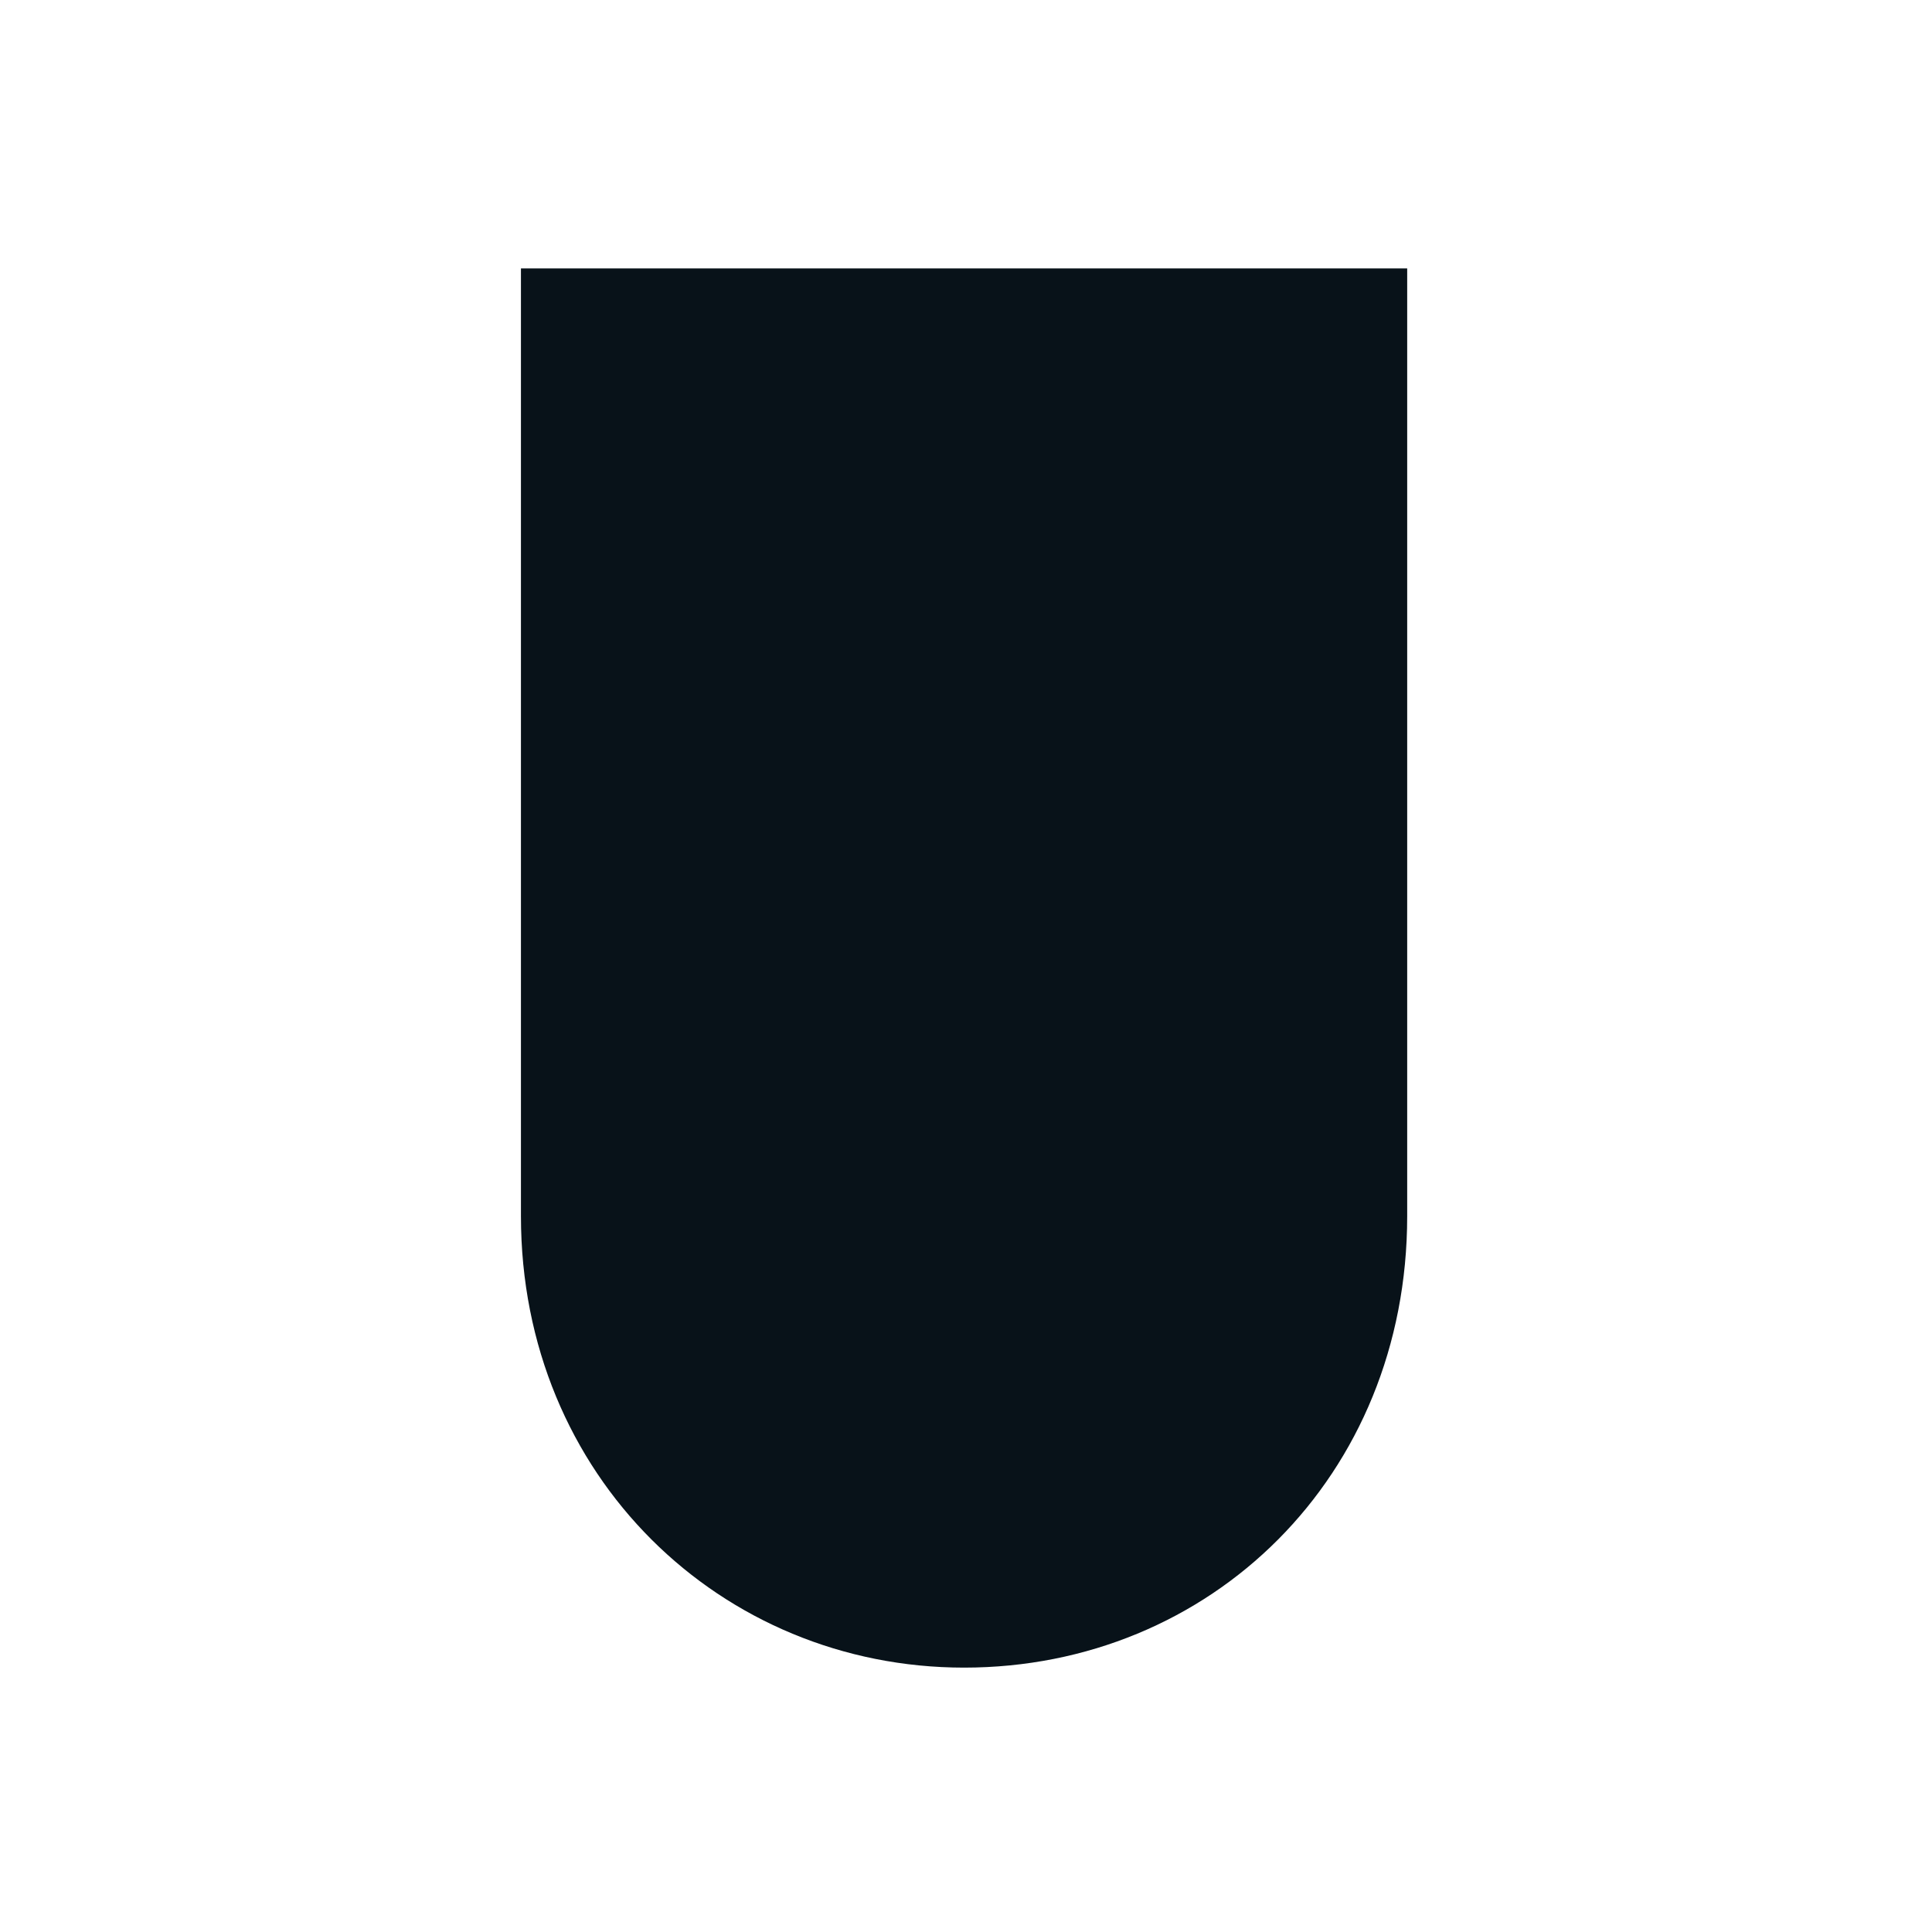
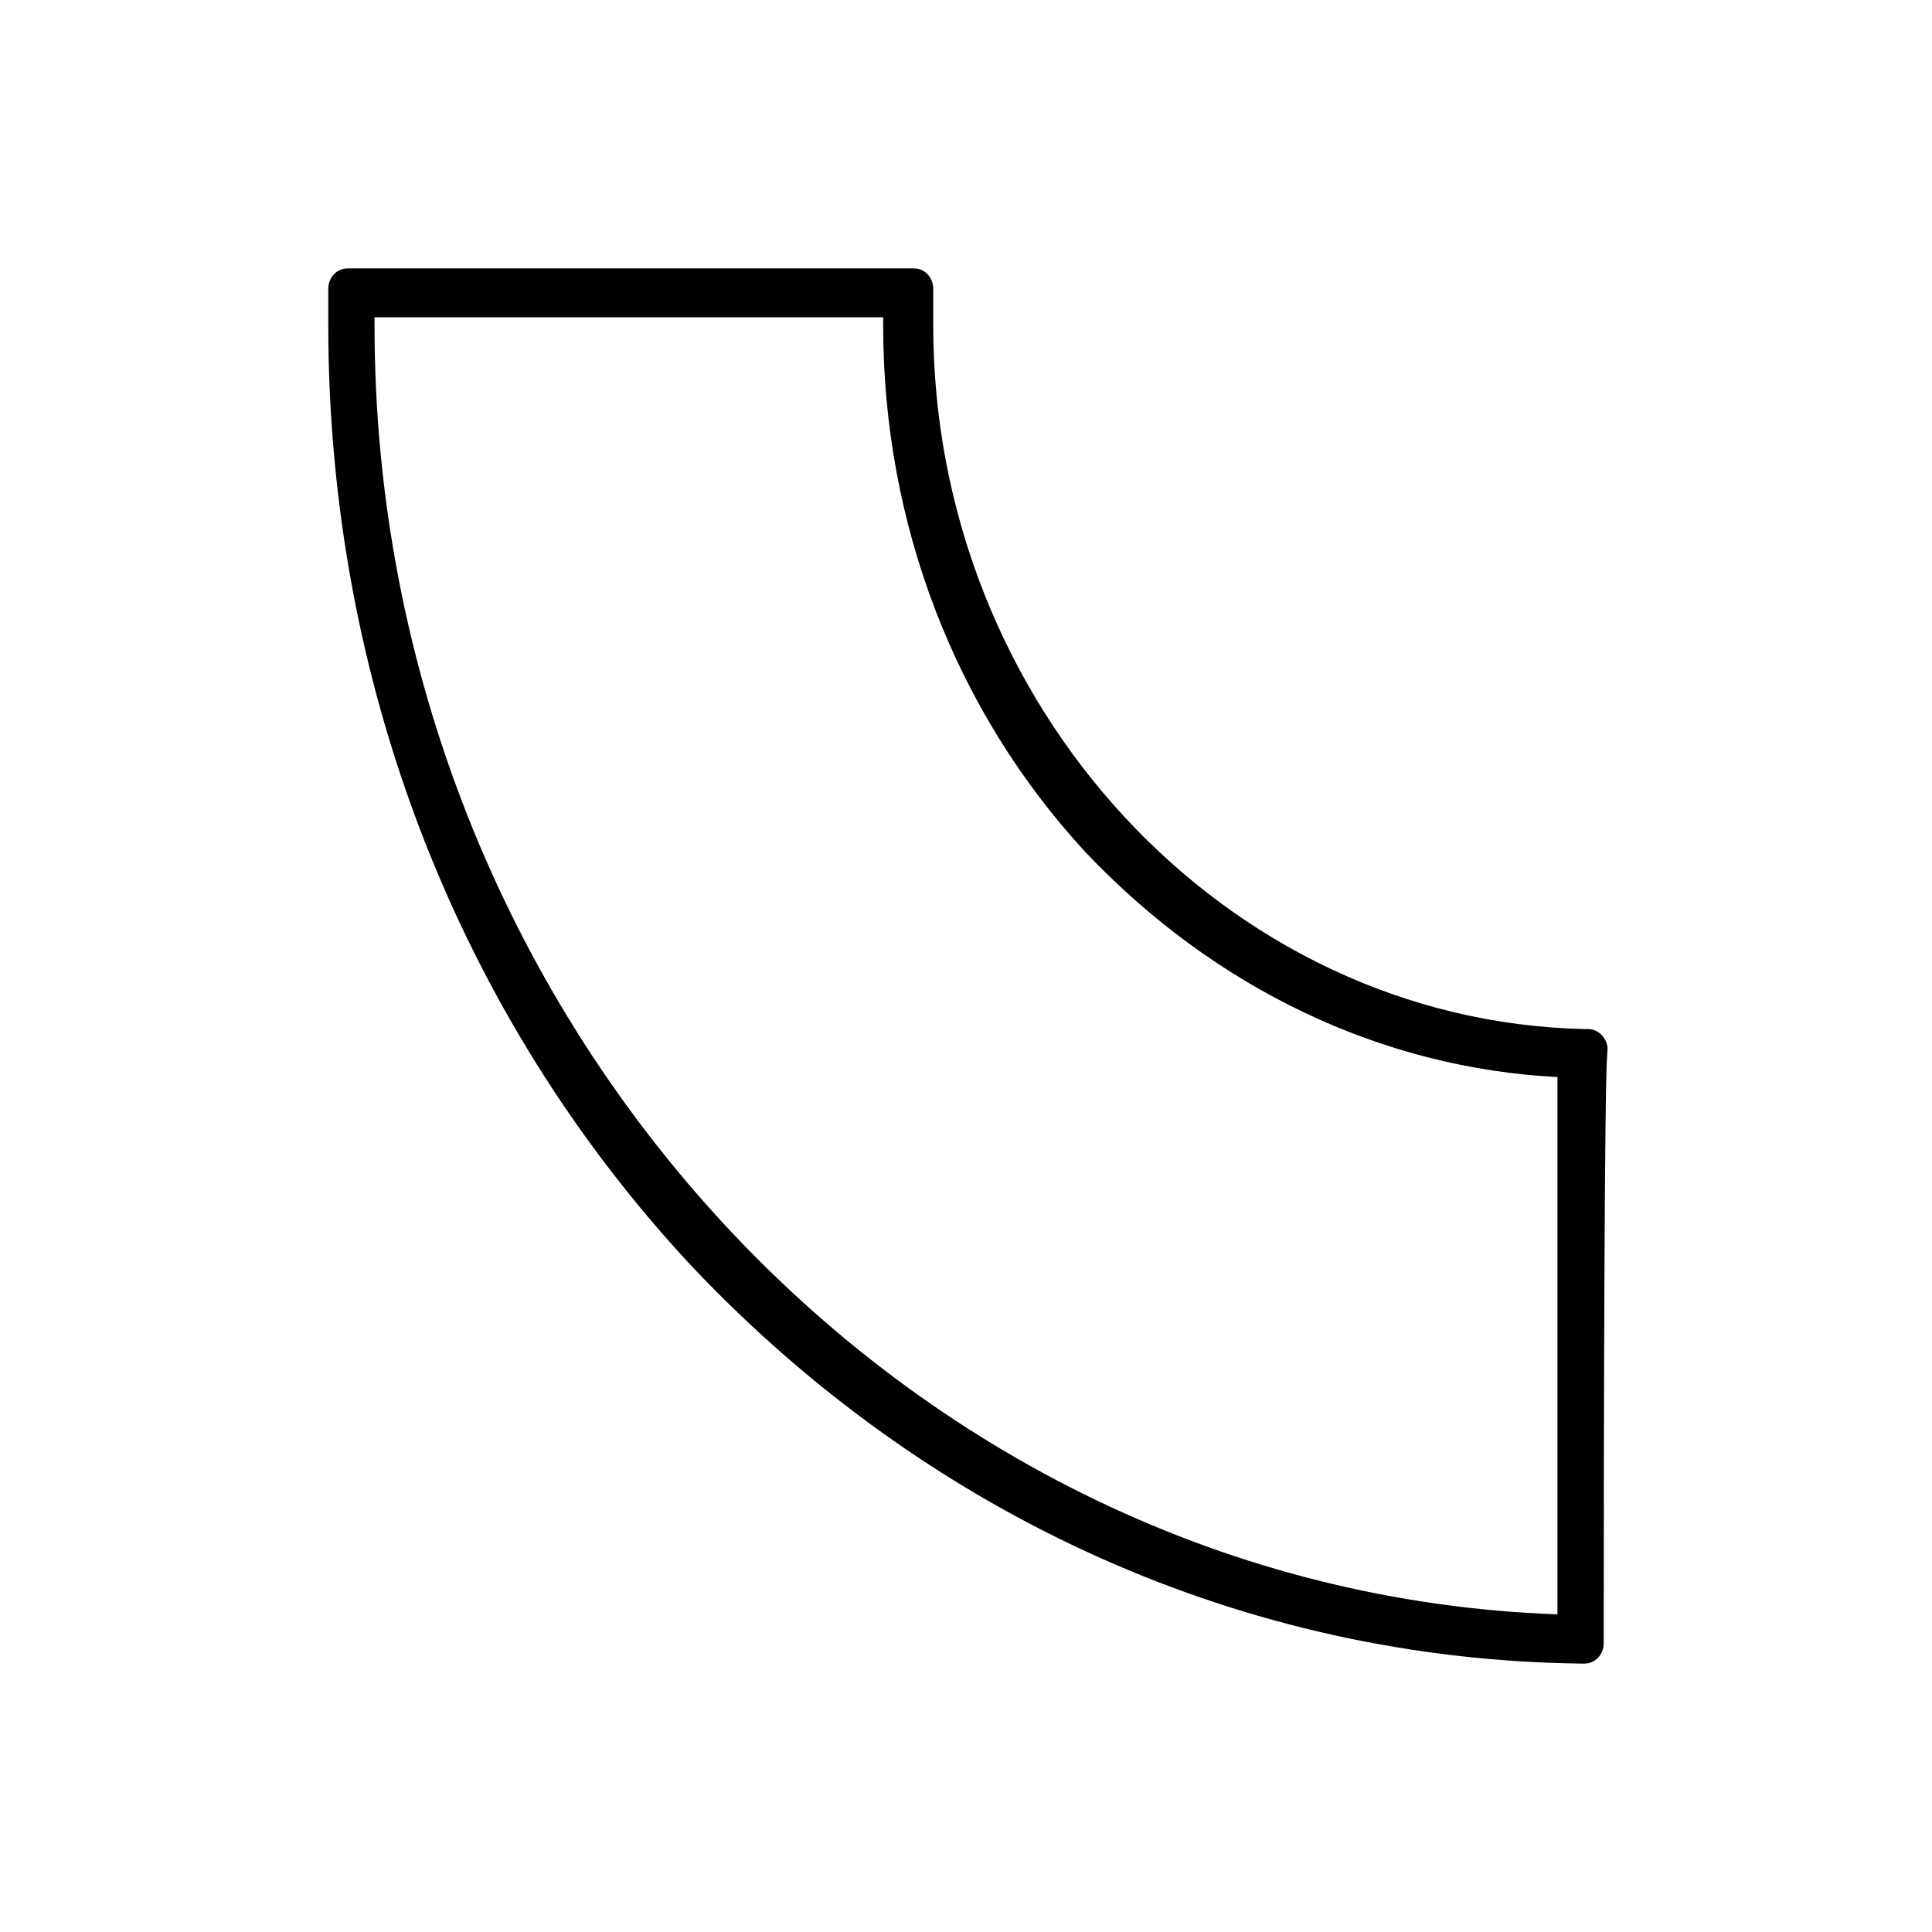
<svg xmlns="http://www.w3.org/2000/svg" width="50" height="50" viewBox="0 0 50 50" fill="none">
-   <path d="M24.95 43.158C31.332 43.158 36.418 38.211 36.418 31.474V6.947H13.482V31.474C13.482 38.211 18.668 43.158 24.95 43.158Z" fill="#081219" />
+   <path d="M41.085 26.632H41.016C31.721 26.432 24.152 18.253 24.152 8.421V7.474C24.152 7.179 23.933 6.947 23.654 6.947H8.994C8.715 6.947 8.496 7.179 8.496 7.474V8.421C8.496 17.621 11.837 26.274 17.92 32.789C24.083 39.295 32.25 42.947 40.906 43.053H41.005C41.285 43.053 41.504 42.821 41.504 42.526C41.504 36.768 41.524 28.063 41.594 27.284C41.594 27.242 41.604 27.2 41.604 27.158C41.604 26.863 41.355 26.621 41.085 26.632ZM9.693 8.211H22.856V8.421C22.856 13.547 24.711 18.39 28.091 22.053C31.442 25.59 35.76 27.642 40.307 27.874V41.779C23.384 41.179 9.693 26.326 9.693 8.421V8.211Z" fill="black" />
</svg>
